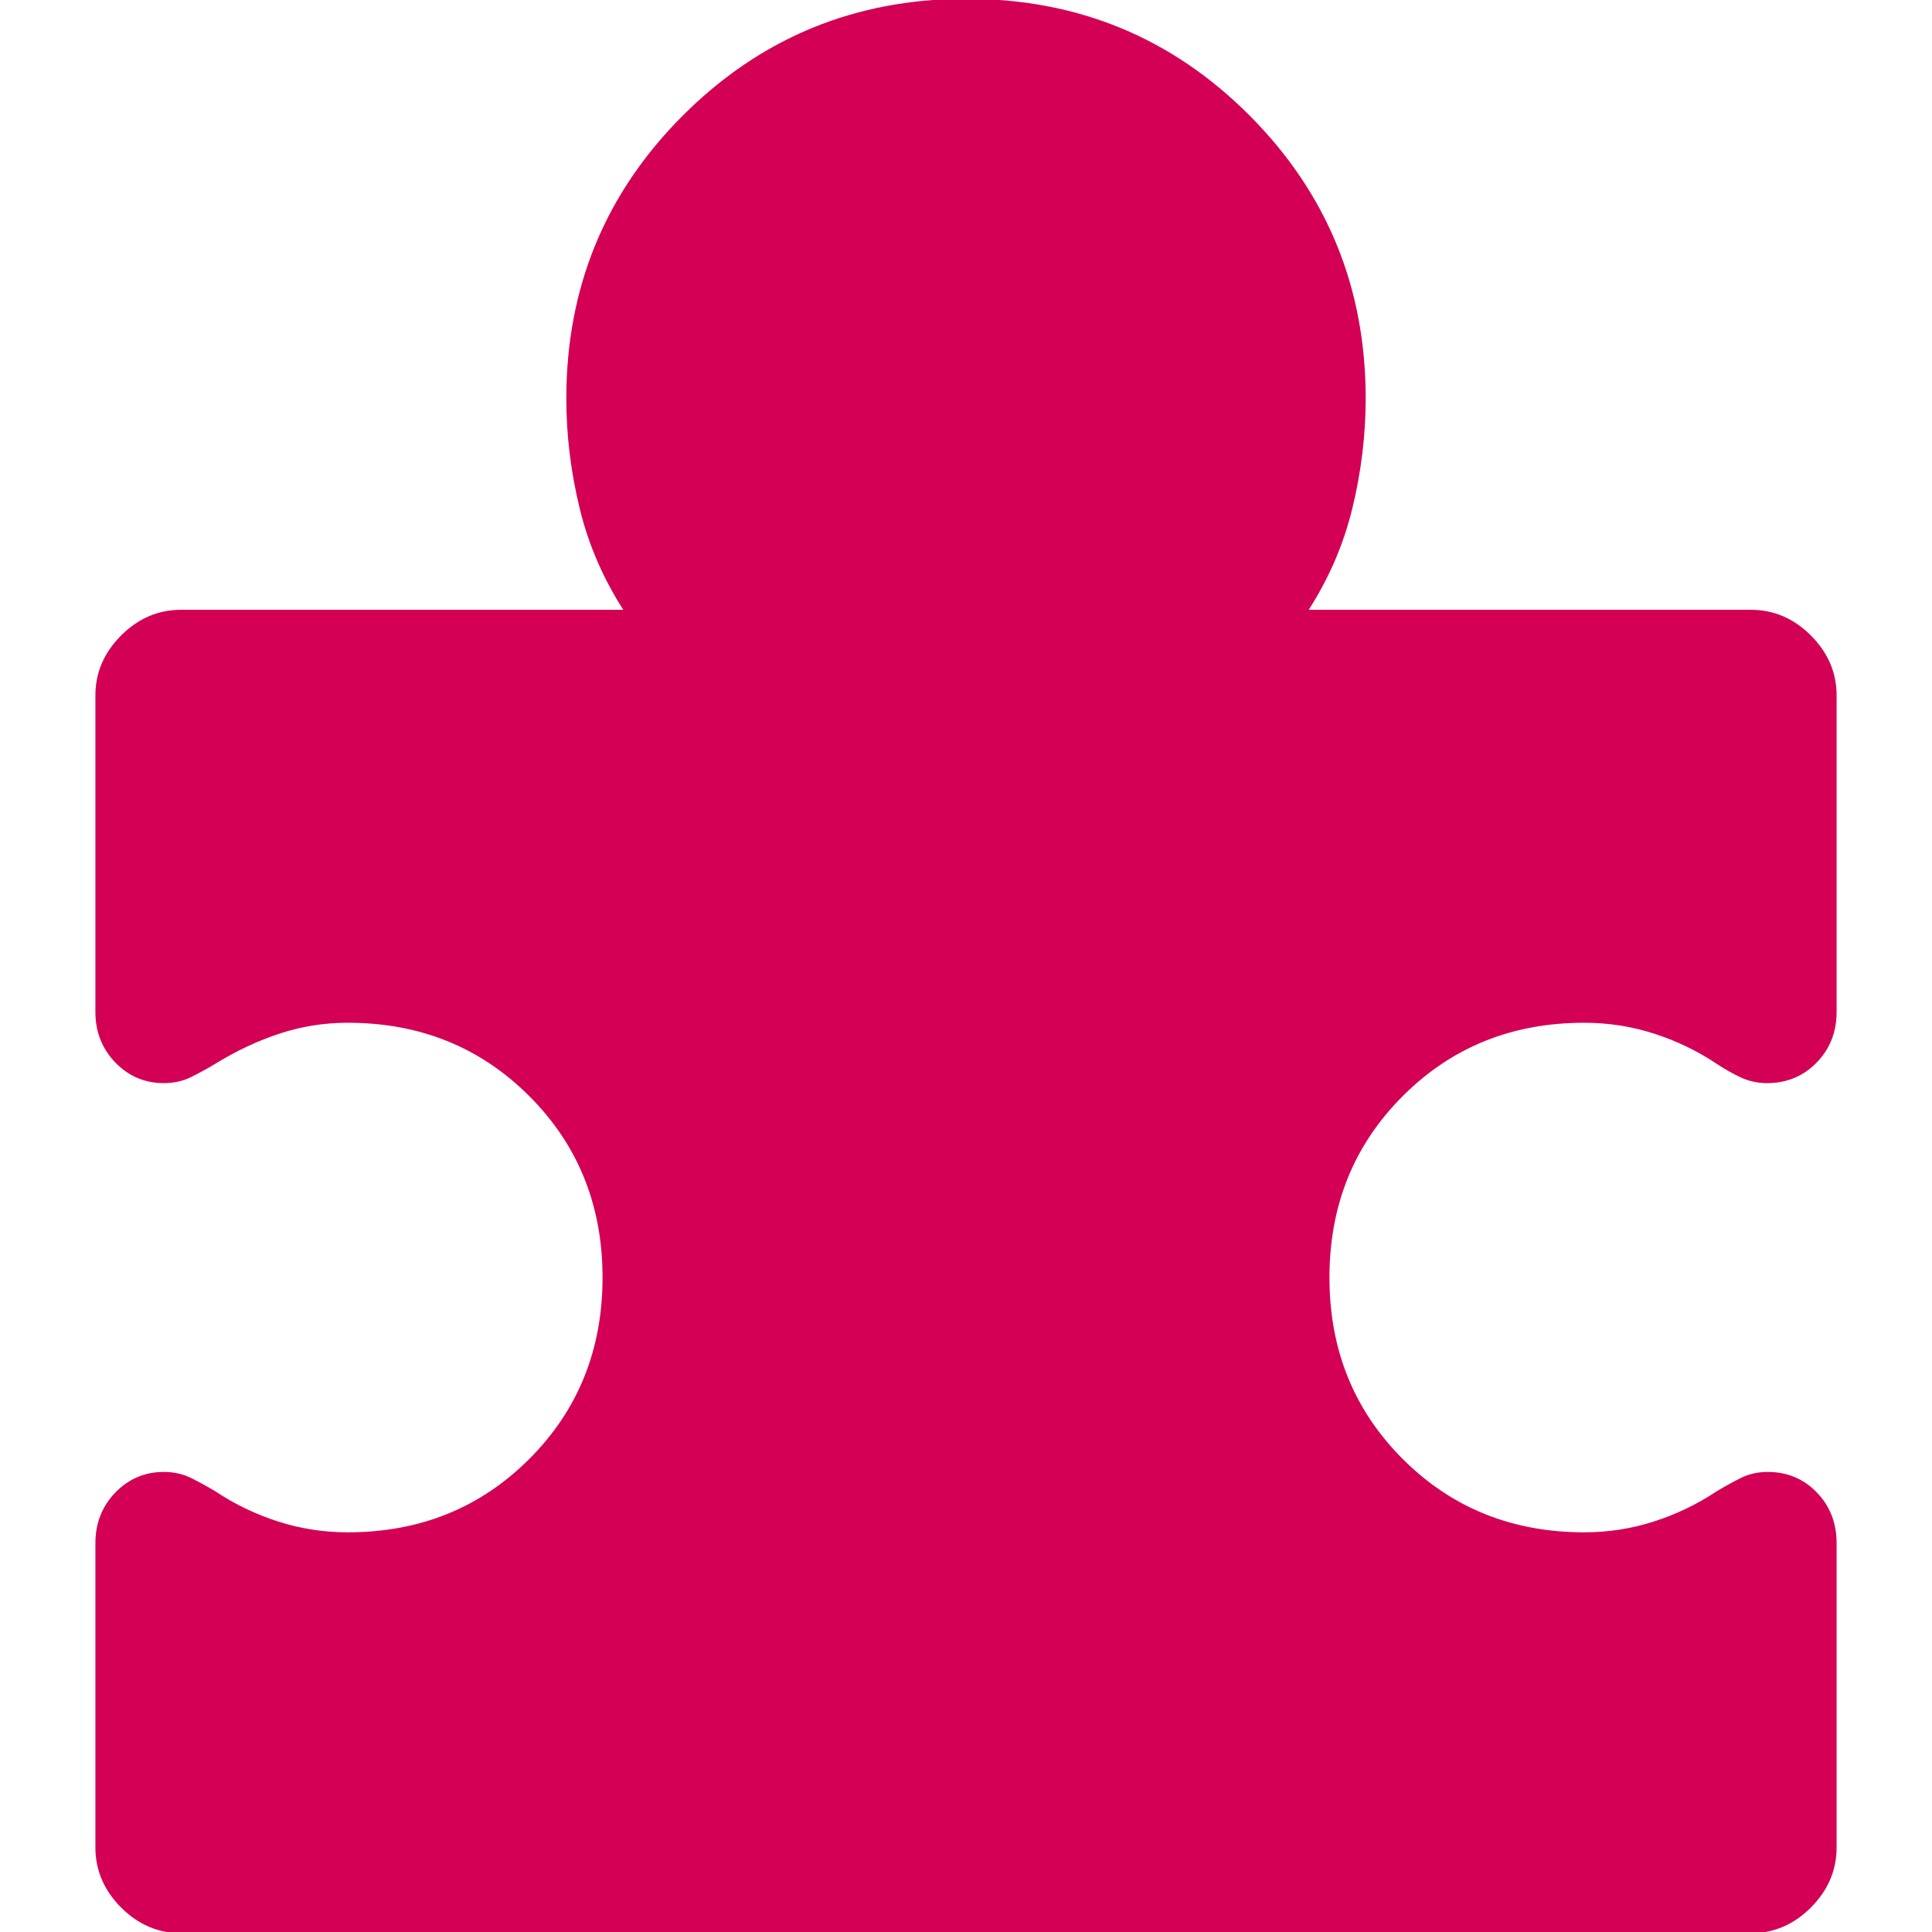
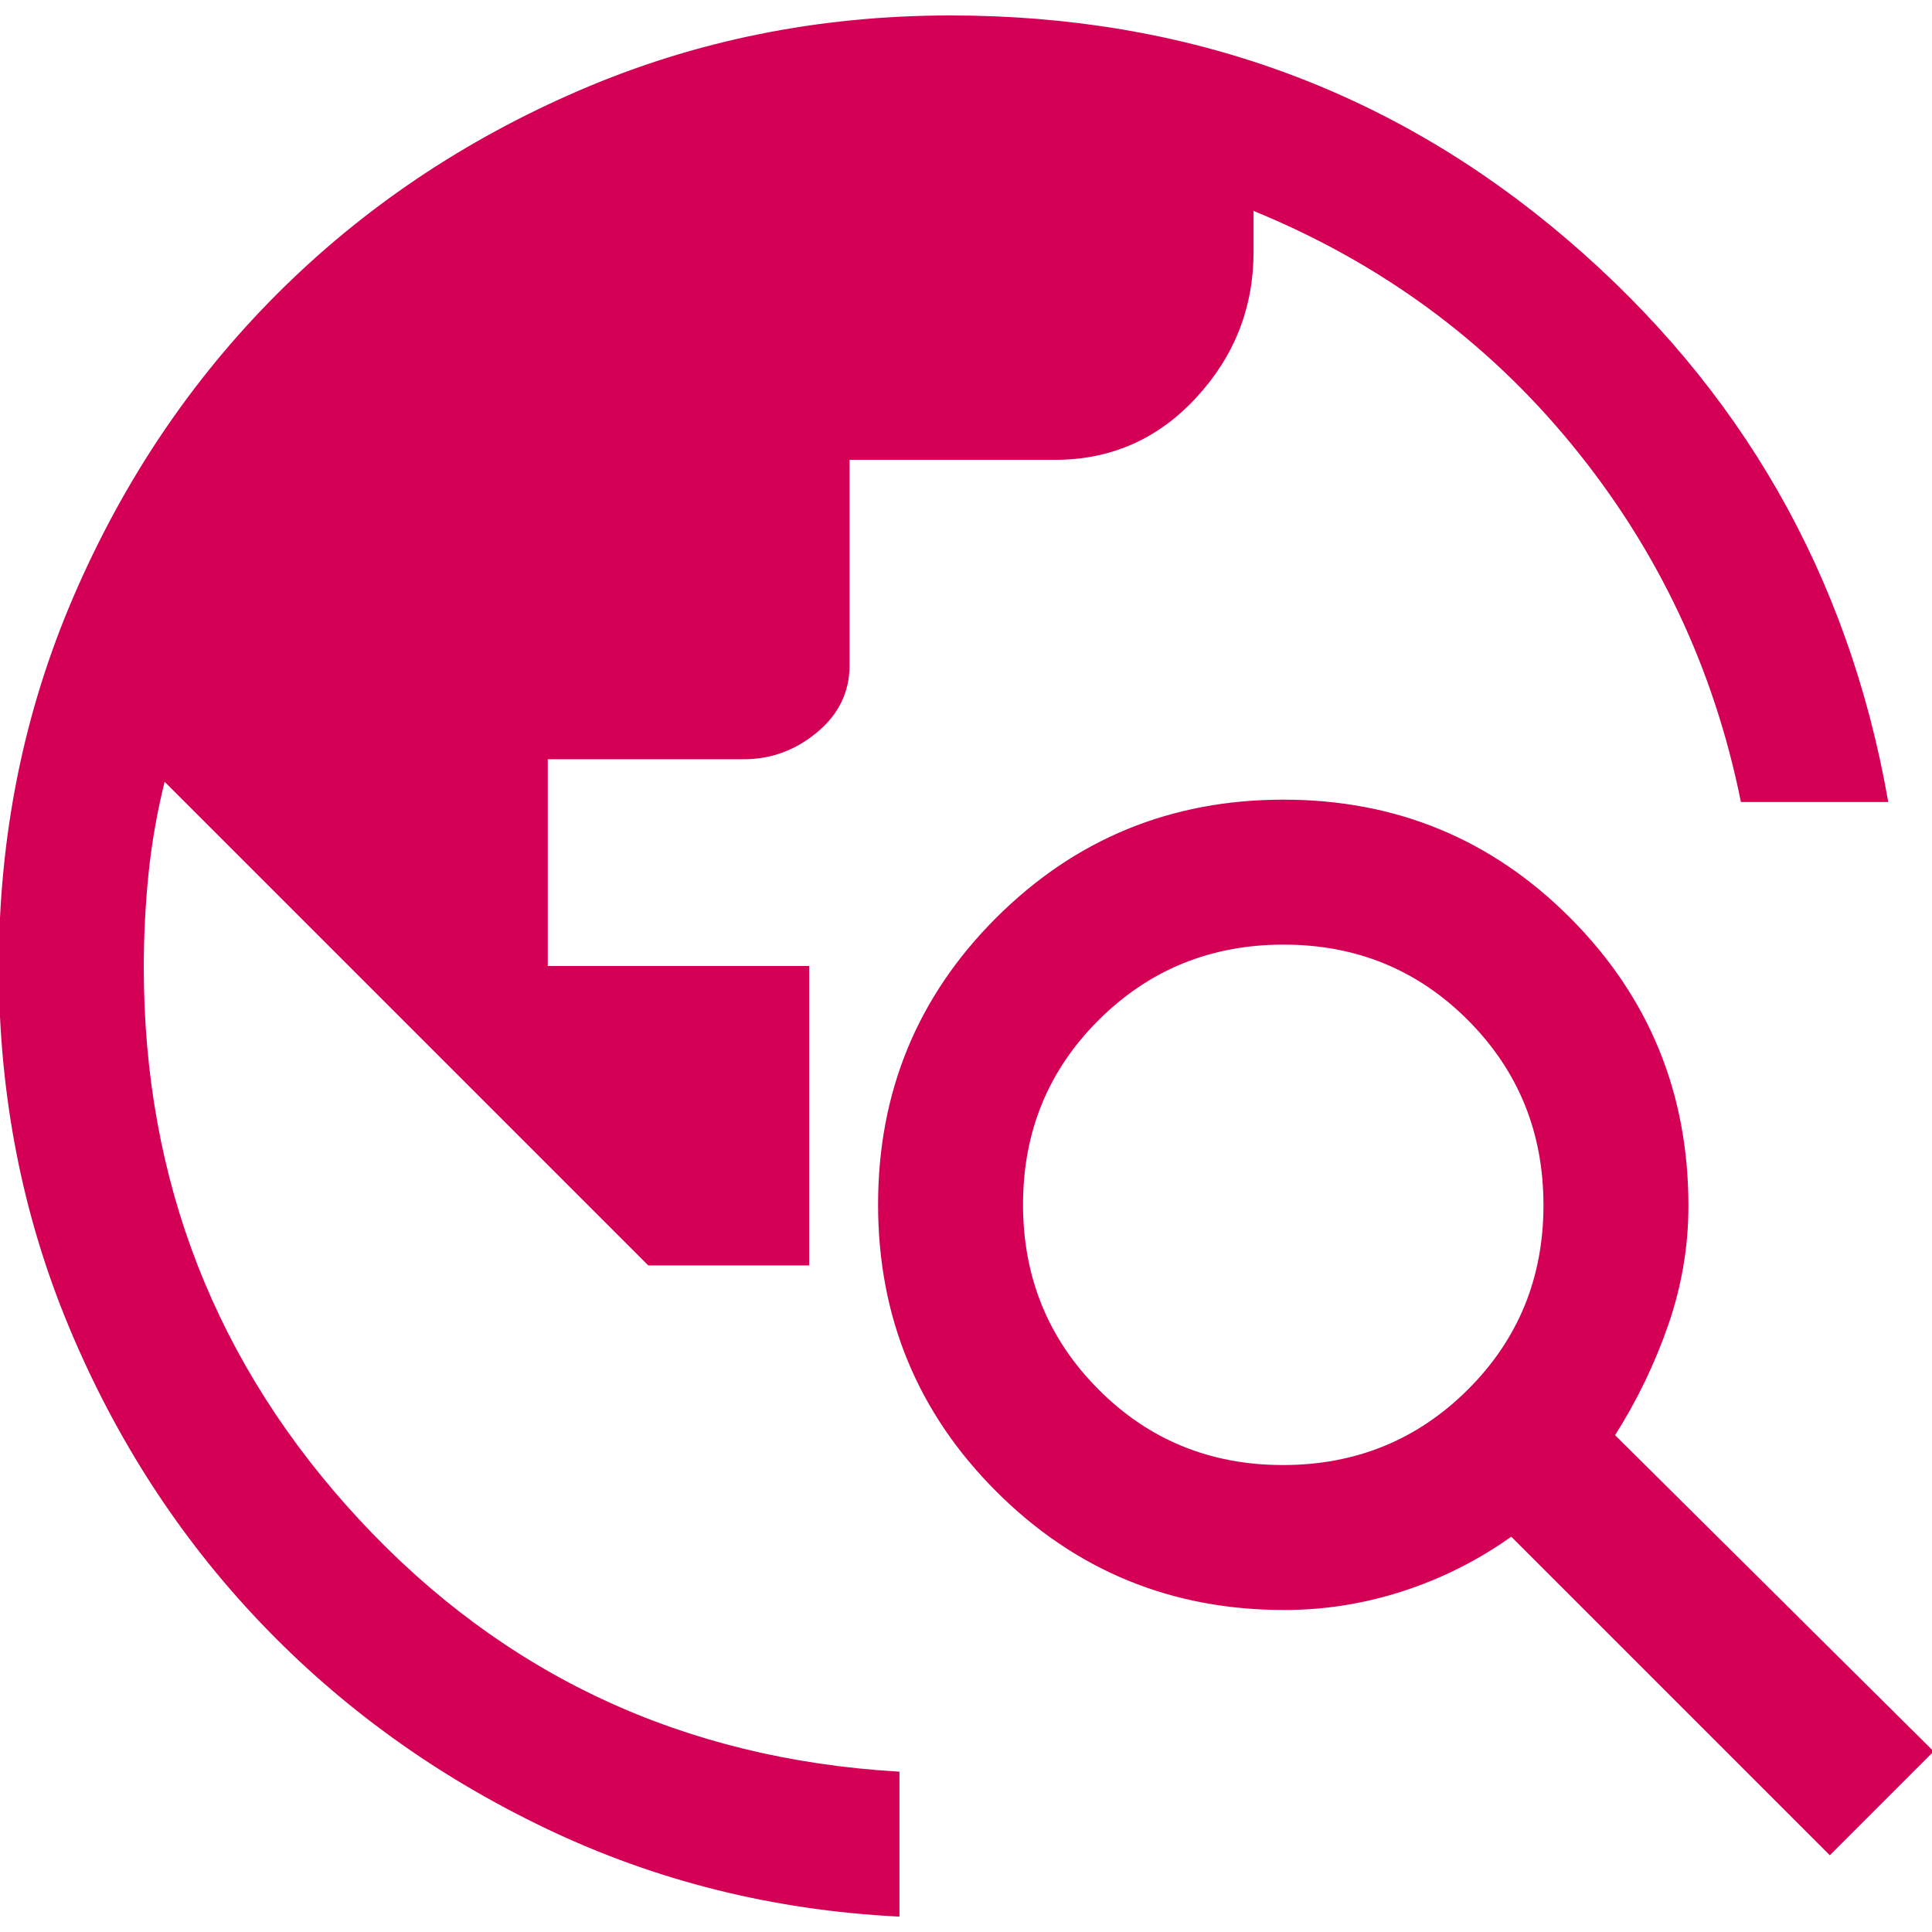
- <svg xmlns="http://www.w3.org/2000/svg" version="1.1" viewBox="4 4 40 40" width="40" height="40" fill="none">
+ <svg xmlns="http://www.w3.org/2000/svg" version="1.1" viewBox="4 3.65 40.65 40.65" width="40" height="40" fill="none">
  <svg height="48px" viewBox="0 -960 960 960" width="48px" fill="#d40055" stroke="#d40055">
-     <path d="M120-241q0-12.21 8.11-20.61 8.12-8.39 19.71-8.39 6.18 0 11.18 2.5t10 5.5q12 8 26 12.5t29 4.5q45 0 75.5-30.5T330-351q0-45-30.5-75.5T224-457q-14.65 0-28.33 4.5Q182-448 169-440q-5 3-10 5.5t-11.18 2.5q-11.59 0-19.71-8.39Q120-448.79 120-461v-131q0-14 10.5-24.5T155-627h184q-13-20-18.5-42.67Q315-692.33 315-715q0-68.75 48.18-116.88 48.17-48.12 117-48.12Q549-880 597-831.88q48 48.13 48 116.88 0 22.67-5.5 45.33Q634-647 621-627h184q14 0 24.5 10.5T840-592v131q0 12.33-8.15 20.66-8.14 8.34-20.18 8.34-5.67 0-10.67-2.33-5-2.34-10-5.67-12-8-26-12.5t-29-4.5q-45 0-75.5 30.5T630-351q0 45 30.5 75.5T736-245q15 0 29-4.5t26-12.5q5-3 9.95-5.5Q805.9-270 812-270q11.9 0 19.95 8.34Q840-253.32 840-241v125.92q0 14.08-10.5 24.58Q819-80 805-80H155q-14 0-24.5-10.5T120-115.08V-241Z" fill="#d40055" stroke="#d40055" />
+     <path d="M458-81q-79-4-148-37t-120-86.5q-51-53.5-80.5-124.27T80-480q0-83 31.5-156T197-763q54-54 127-85.5T480-880q149 0 259 94t135 236h-61q-17-84-71-150t-135-99v18q0 35-24 61t-59 26h-87v87q0 16.58-13.5 27.79T393-568h-83v88h110v125h-67L149-559q-5 20-7 39.67-2 19.66-2 39.33 0 135 91 233t227 106v60Zm392-26L716-241q-21 15-45.5 23t-50.07 8q-71.01 0-120.72-49.62Q450-309.24 450-380.12t49.62-120.38q49.62-49.5 120.5-49.5t120.38 49.71Q790-450.58 790-379.57q0 25.57-8.5 50.07T759-283l134 133-43 43ZM619.86-270Q666-270 698-301.86t32-78Q730-426 698.14-458t-78-32Q574-490 542-458.14t-32 78Q510-334 541.86-302t78 32Z" fill="#d40055" stroke="#d40055" />
  </svg>
</svg>
